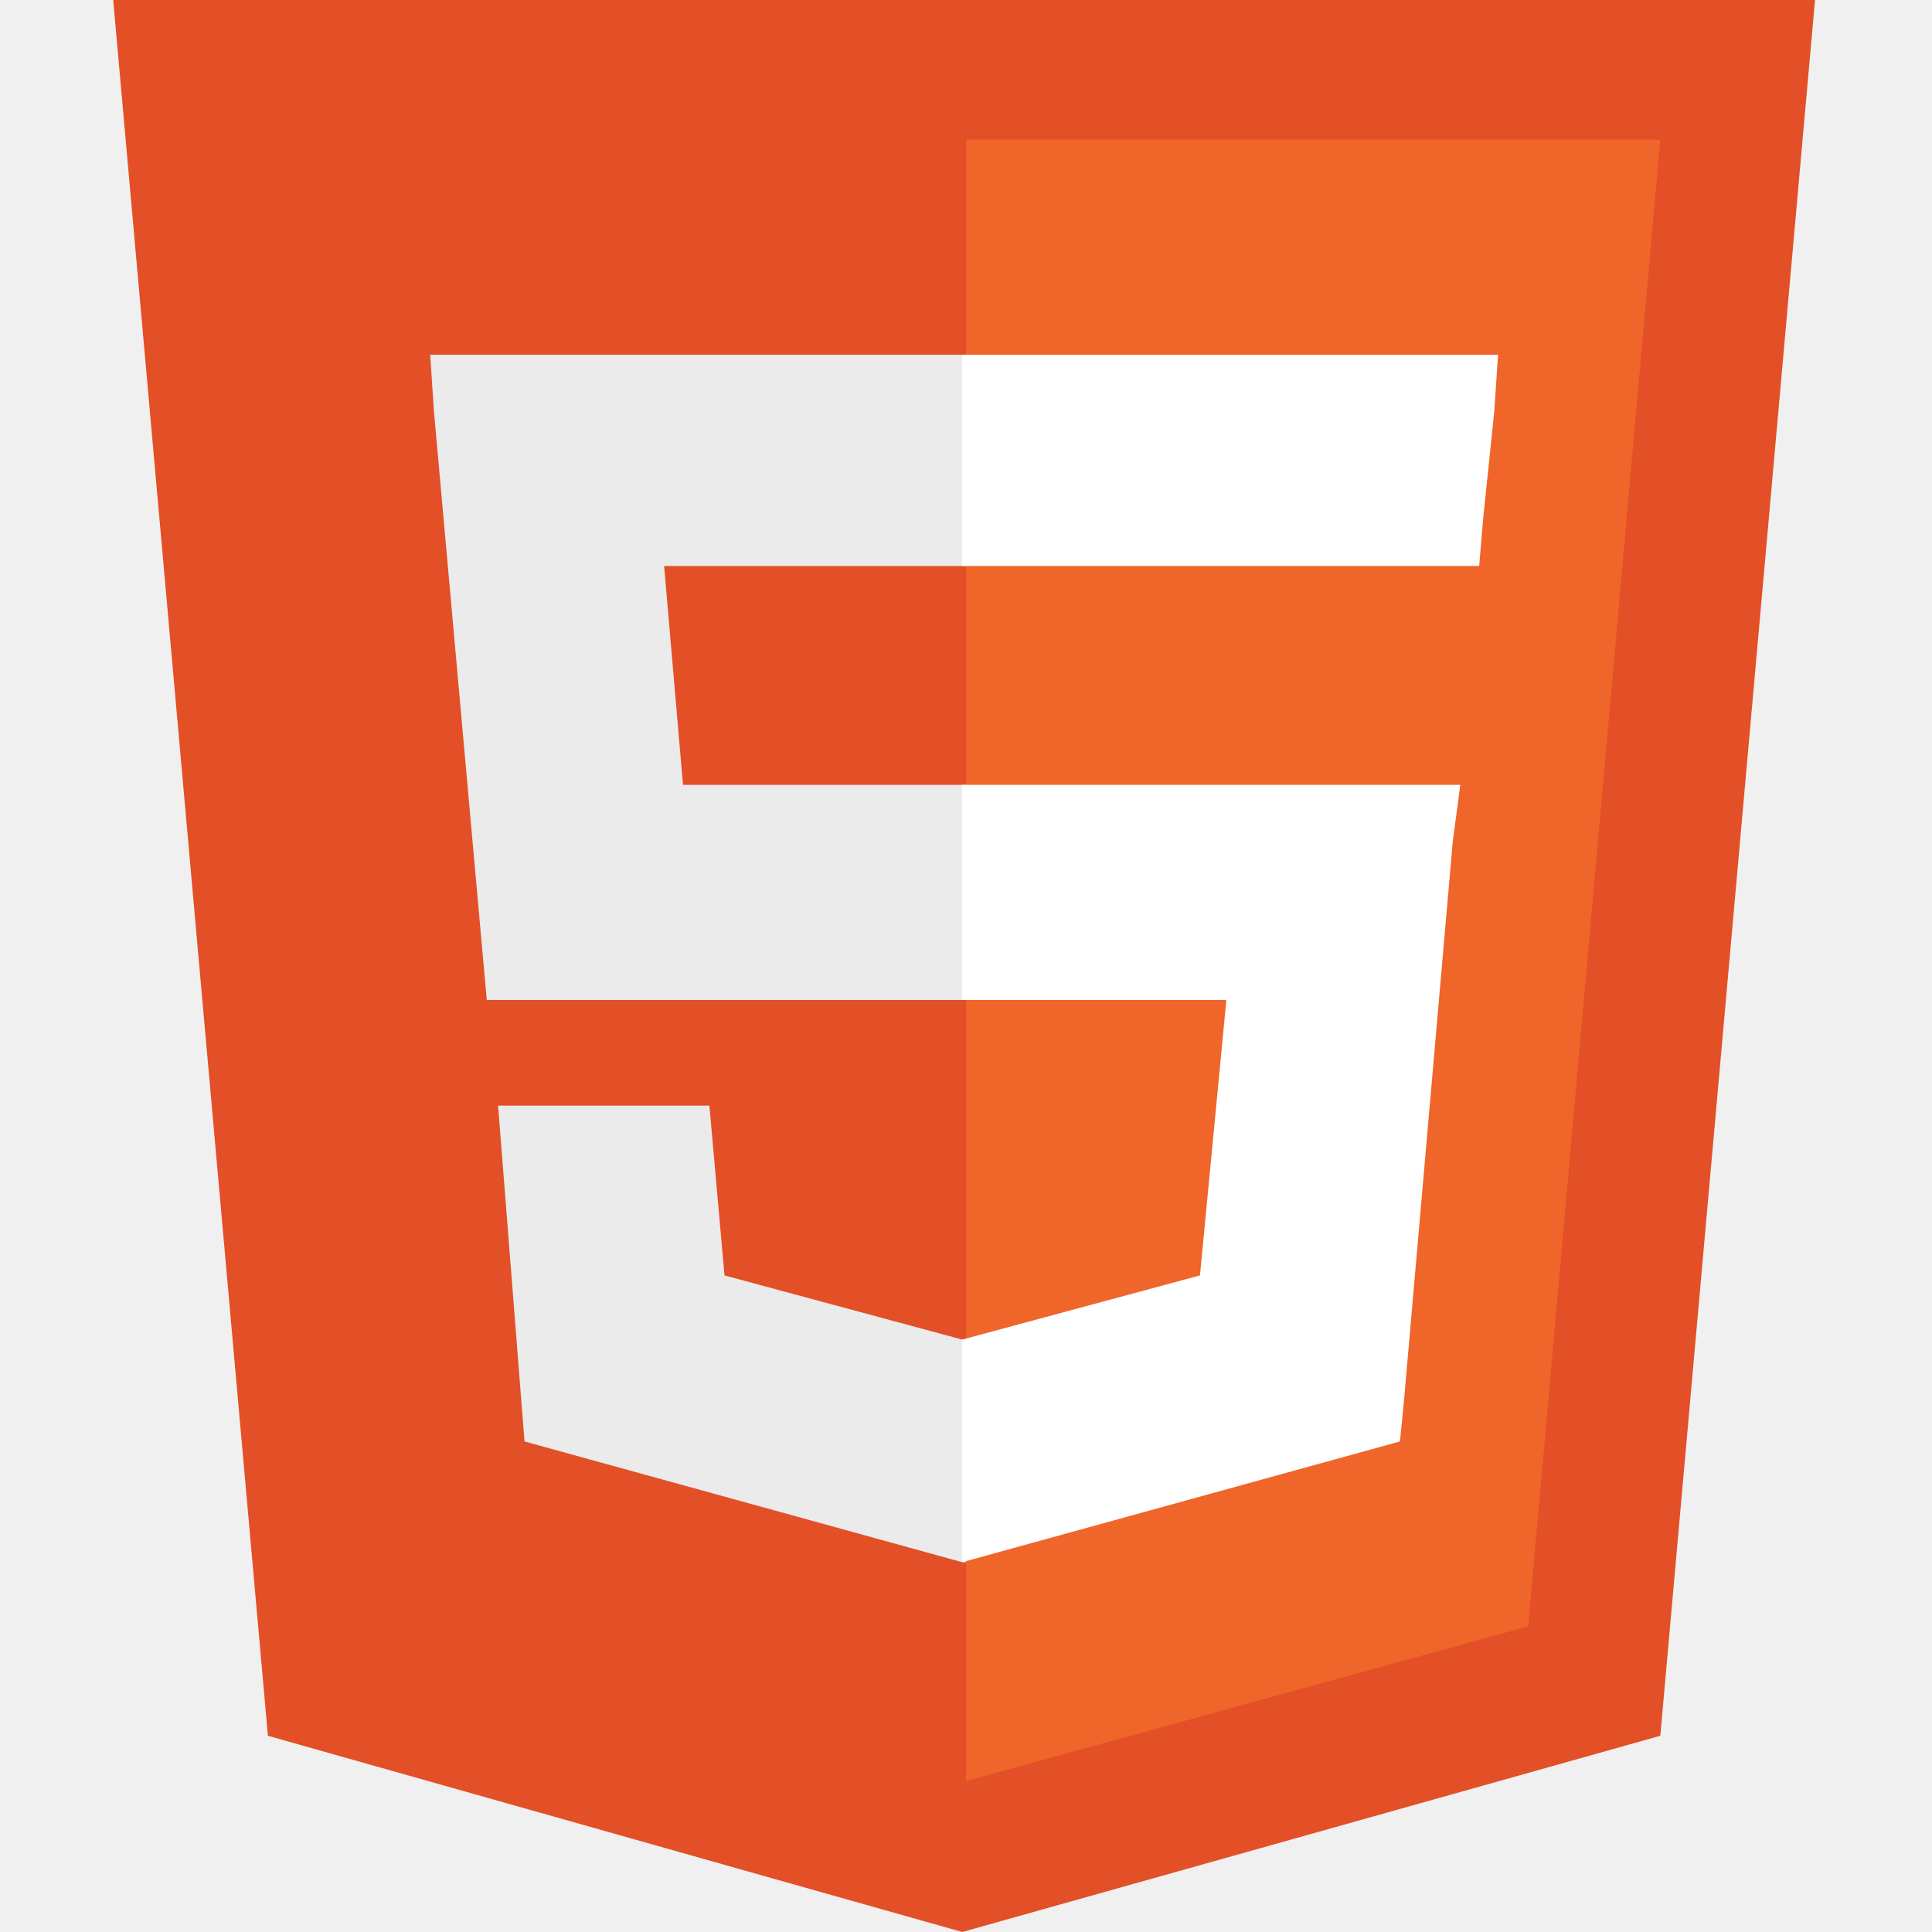
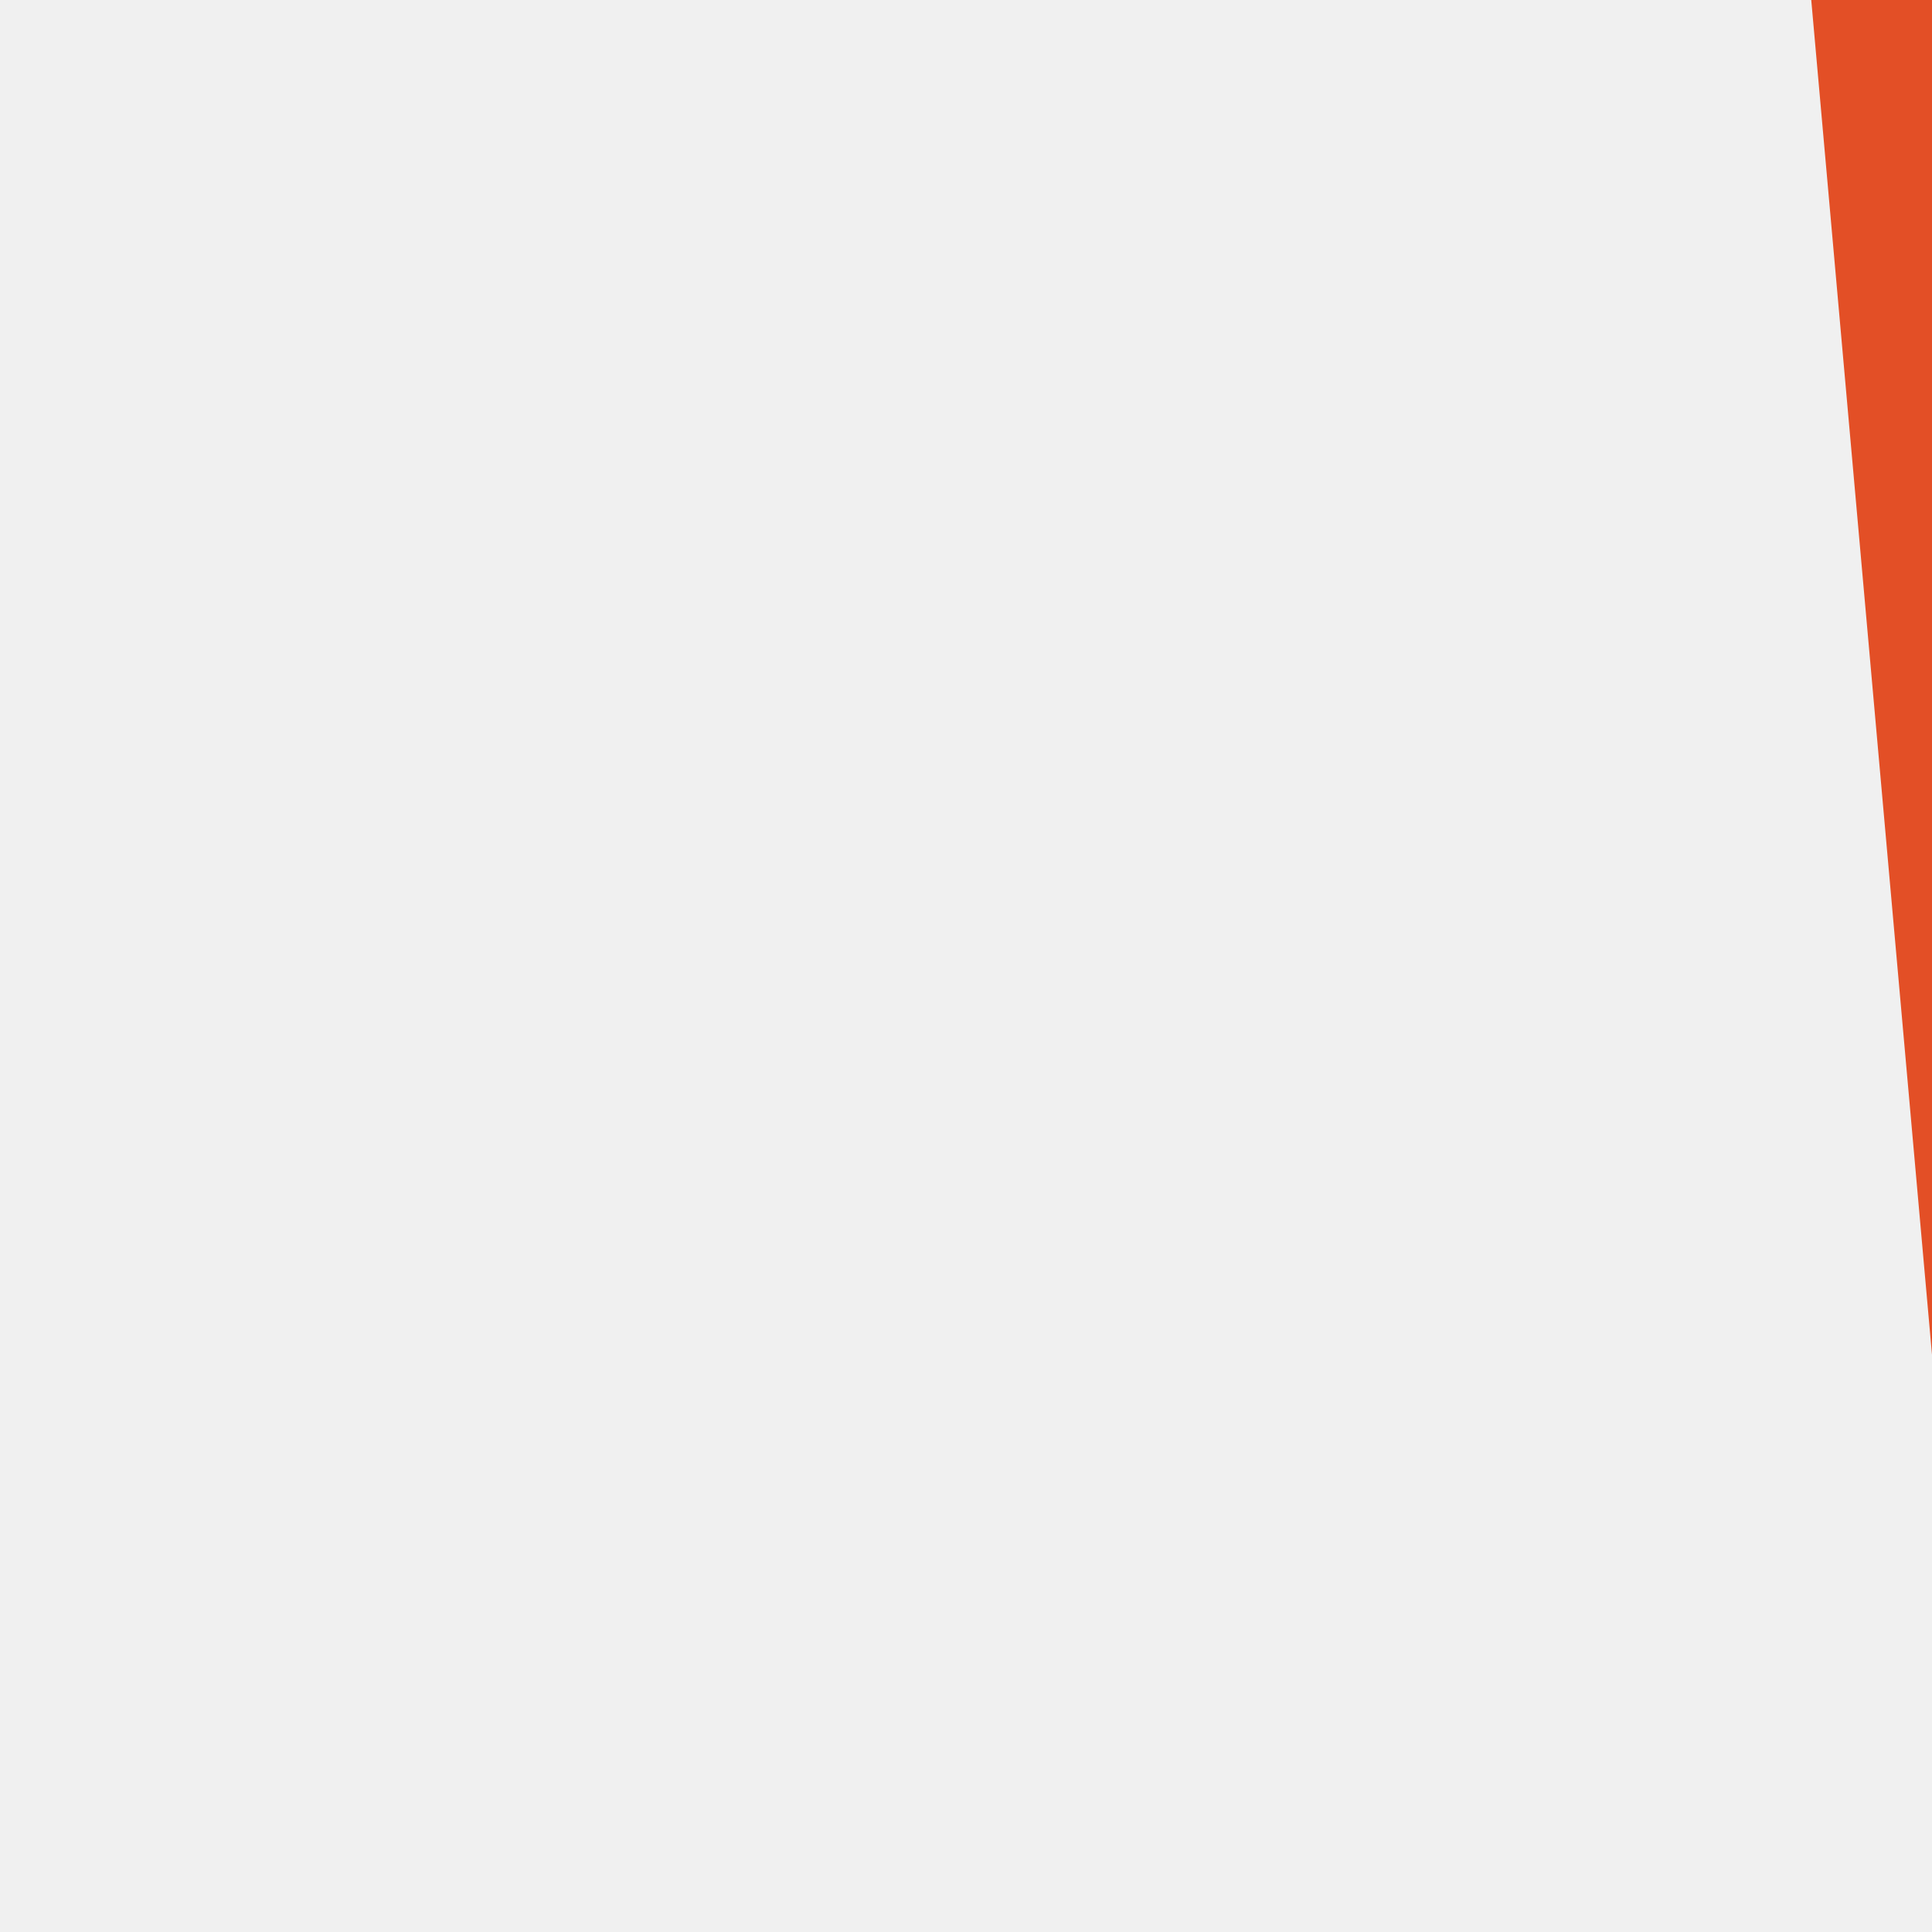
- <svg xmlns="http://www.w3.org/2000/svg" viewBox="0 0 512 512" width="32" height="32">
+ <svg xmlns="http://www.w3.org/2000/svg" viewBox="0 0 32 32" width="32" height="32">
  <path fill="#E34F26" d="M71,460 L30,0 481,0 440,460 255,512" />
  <path fill="#EF652A" d="M256,472 L405,431 440,37 256,37" />
  <path fill="#EBEBEB" d="M256,208 L181,208 176,150 256,150 256,94 255,94 114,94 115,109 129,265 256,265zM256,355 L255,355 192,338 188,293 158,293 132,293 139,382 255,414 256,414z" />
  <path fill="#FFF" d="M255,208 L255,265 325,265 318,338 255,355 255,414 371,382 372,372 385,223 387,208 371,208zM255,94 L255,129 255,150 255,150 392,150 392,150 392,150 393,138 396,109 397,94z" />
</svg>
